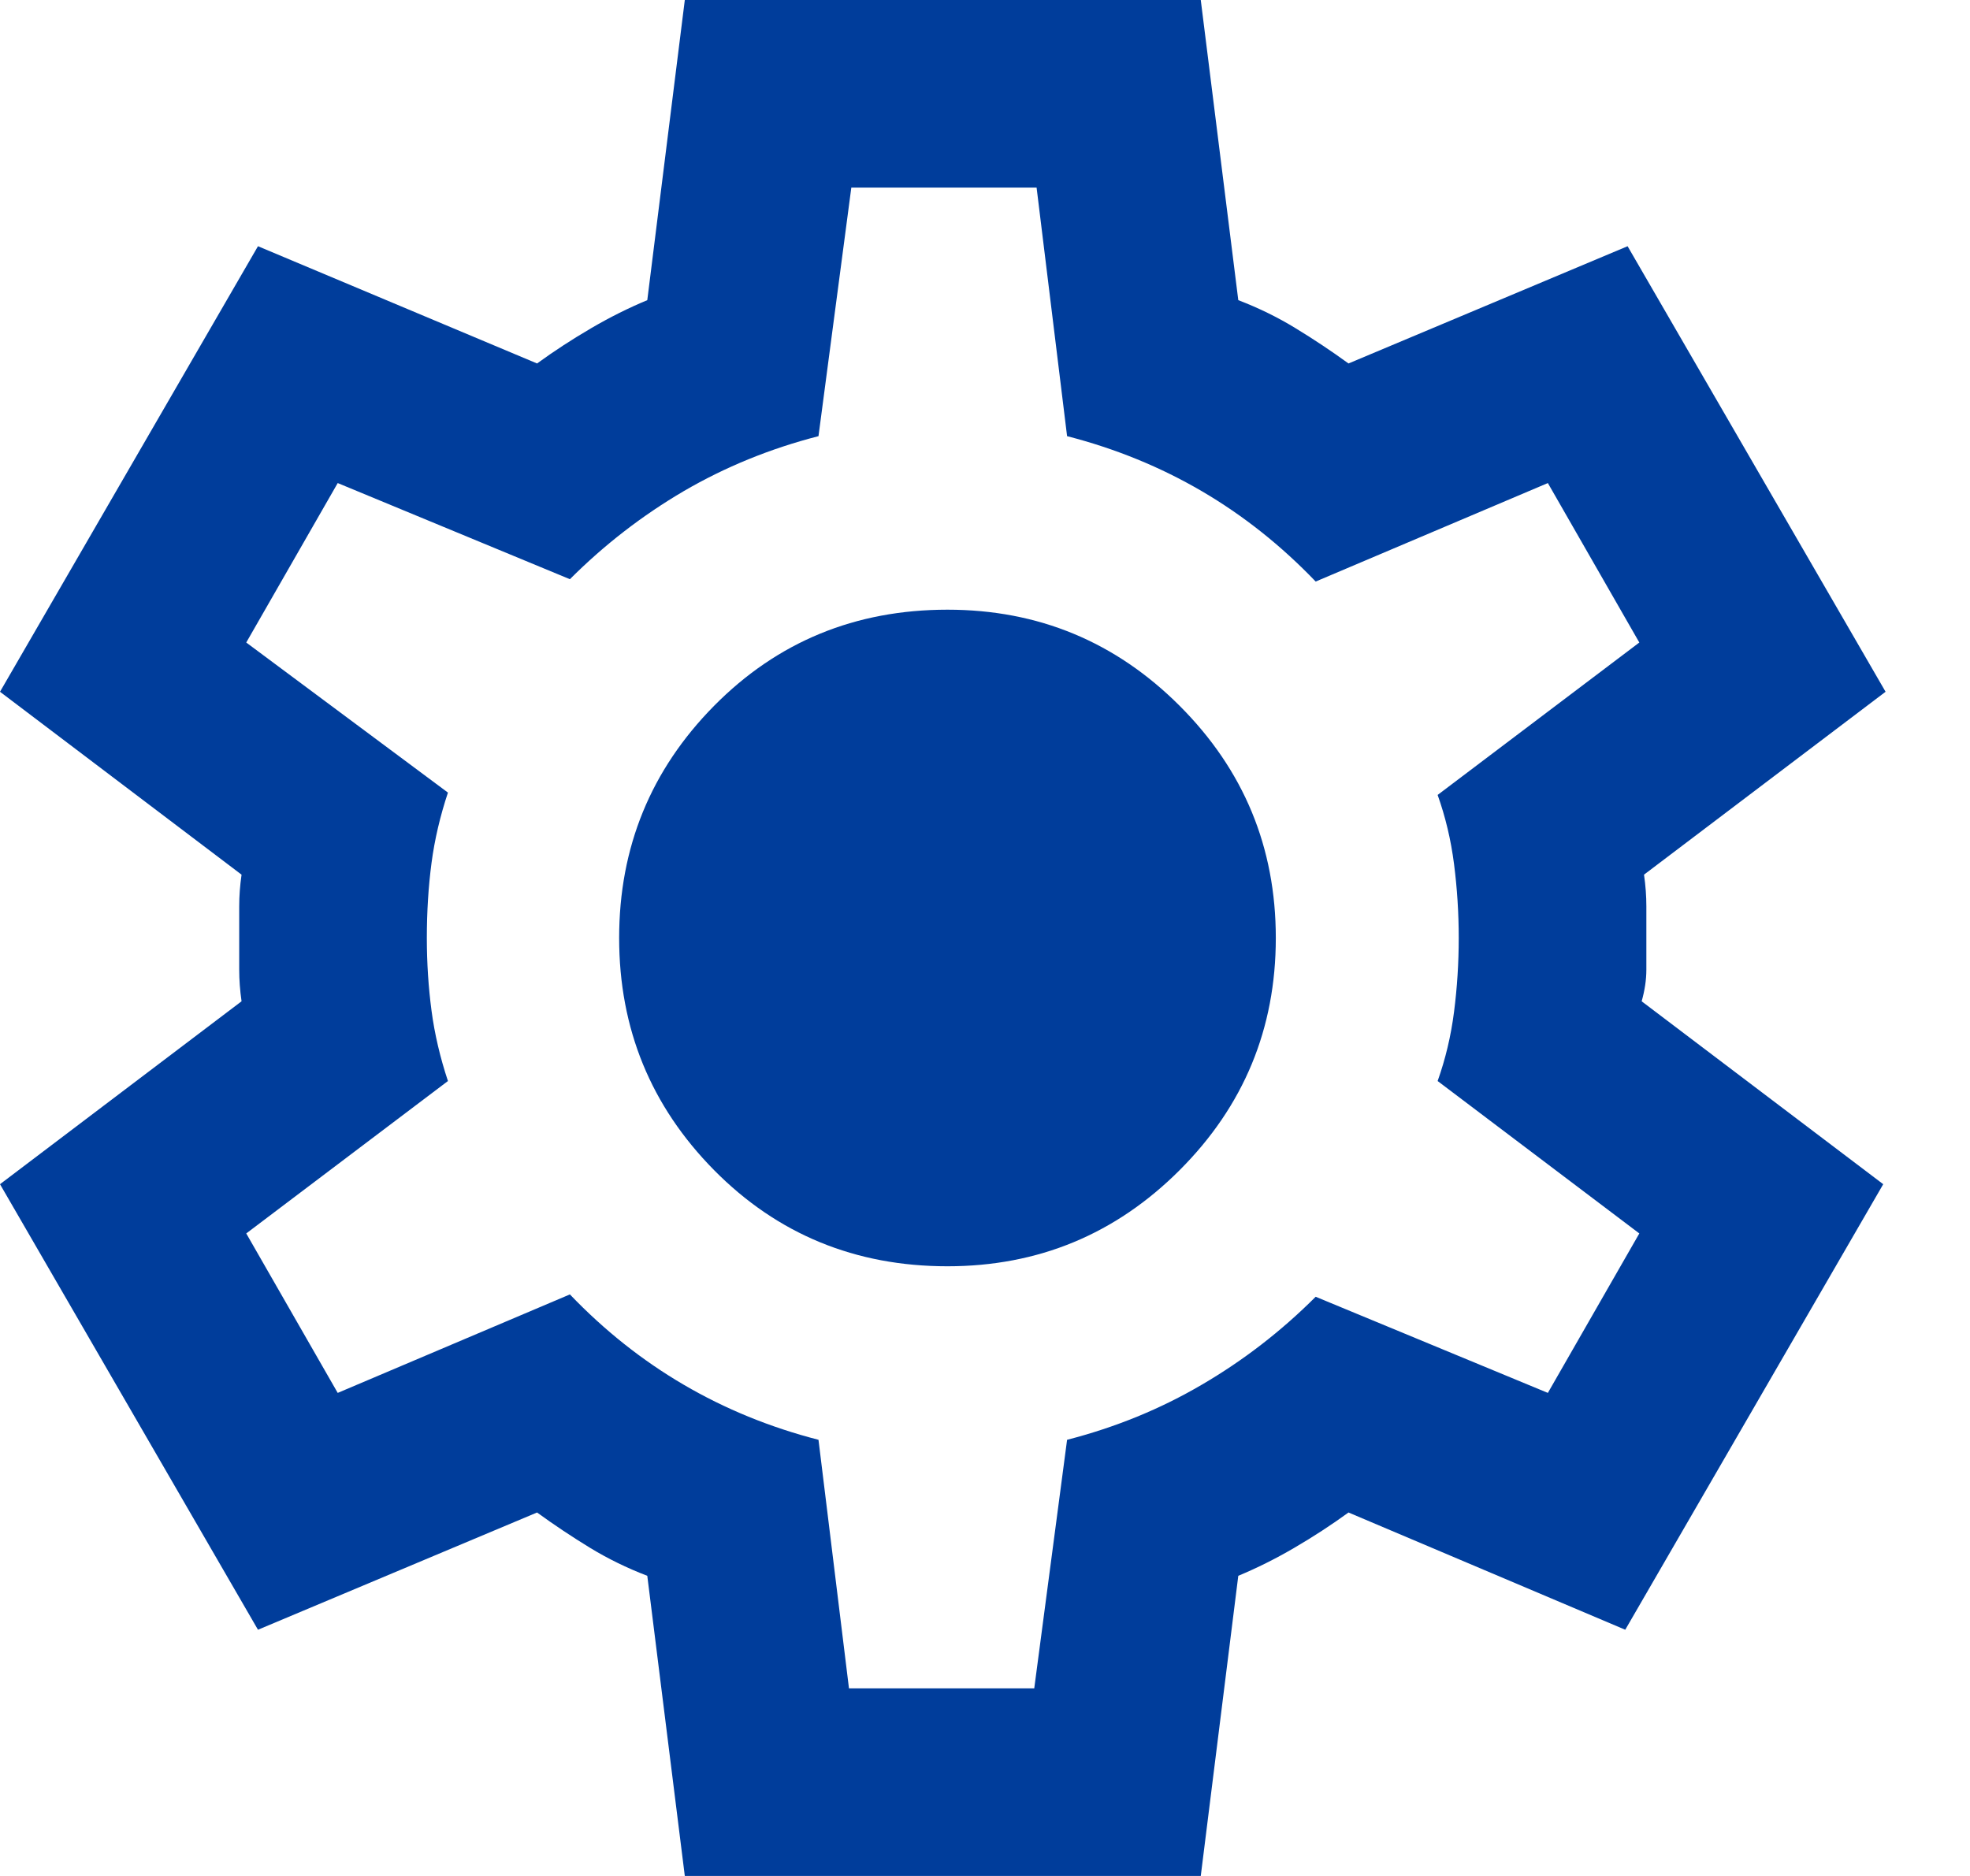
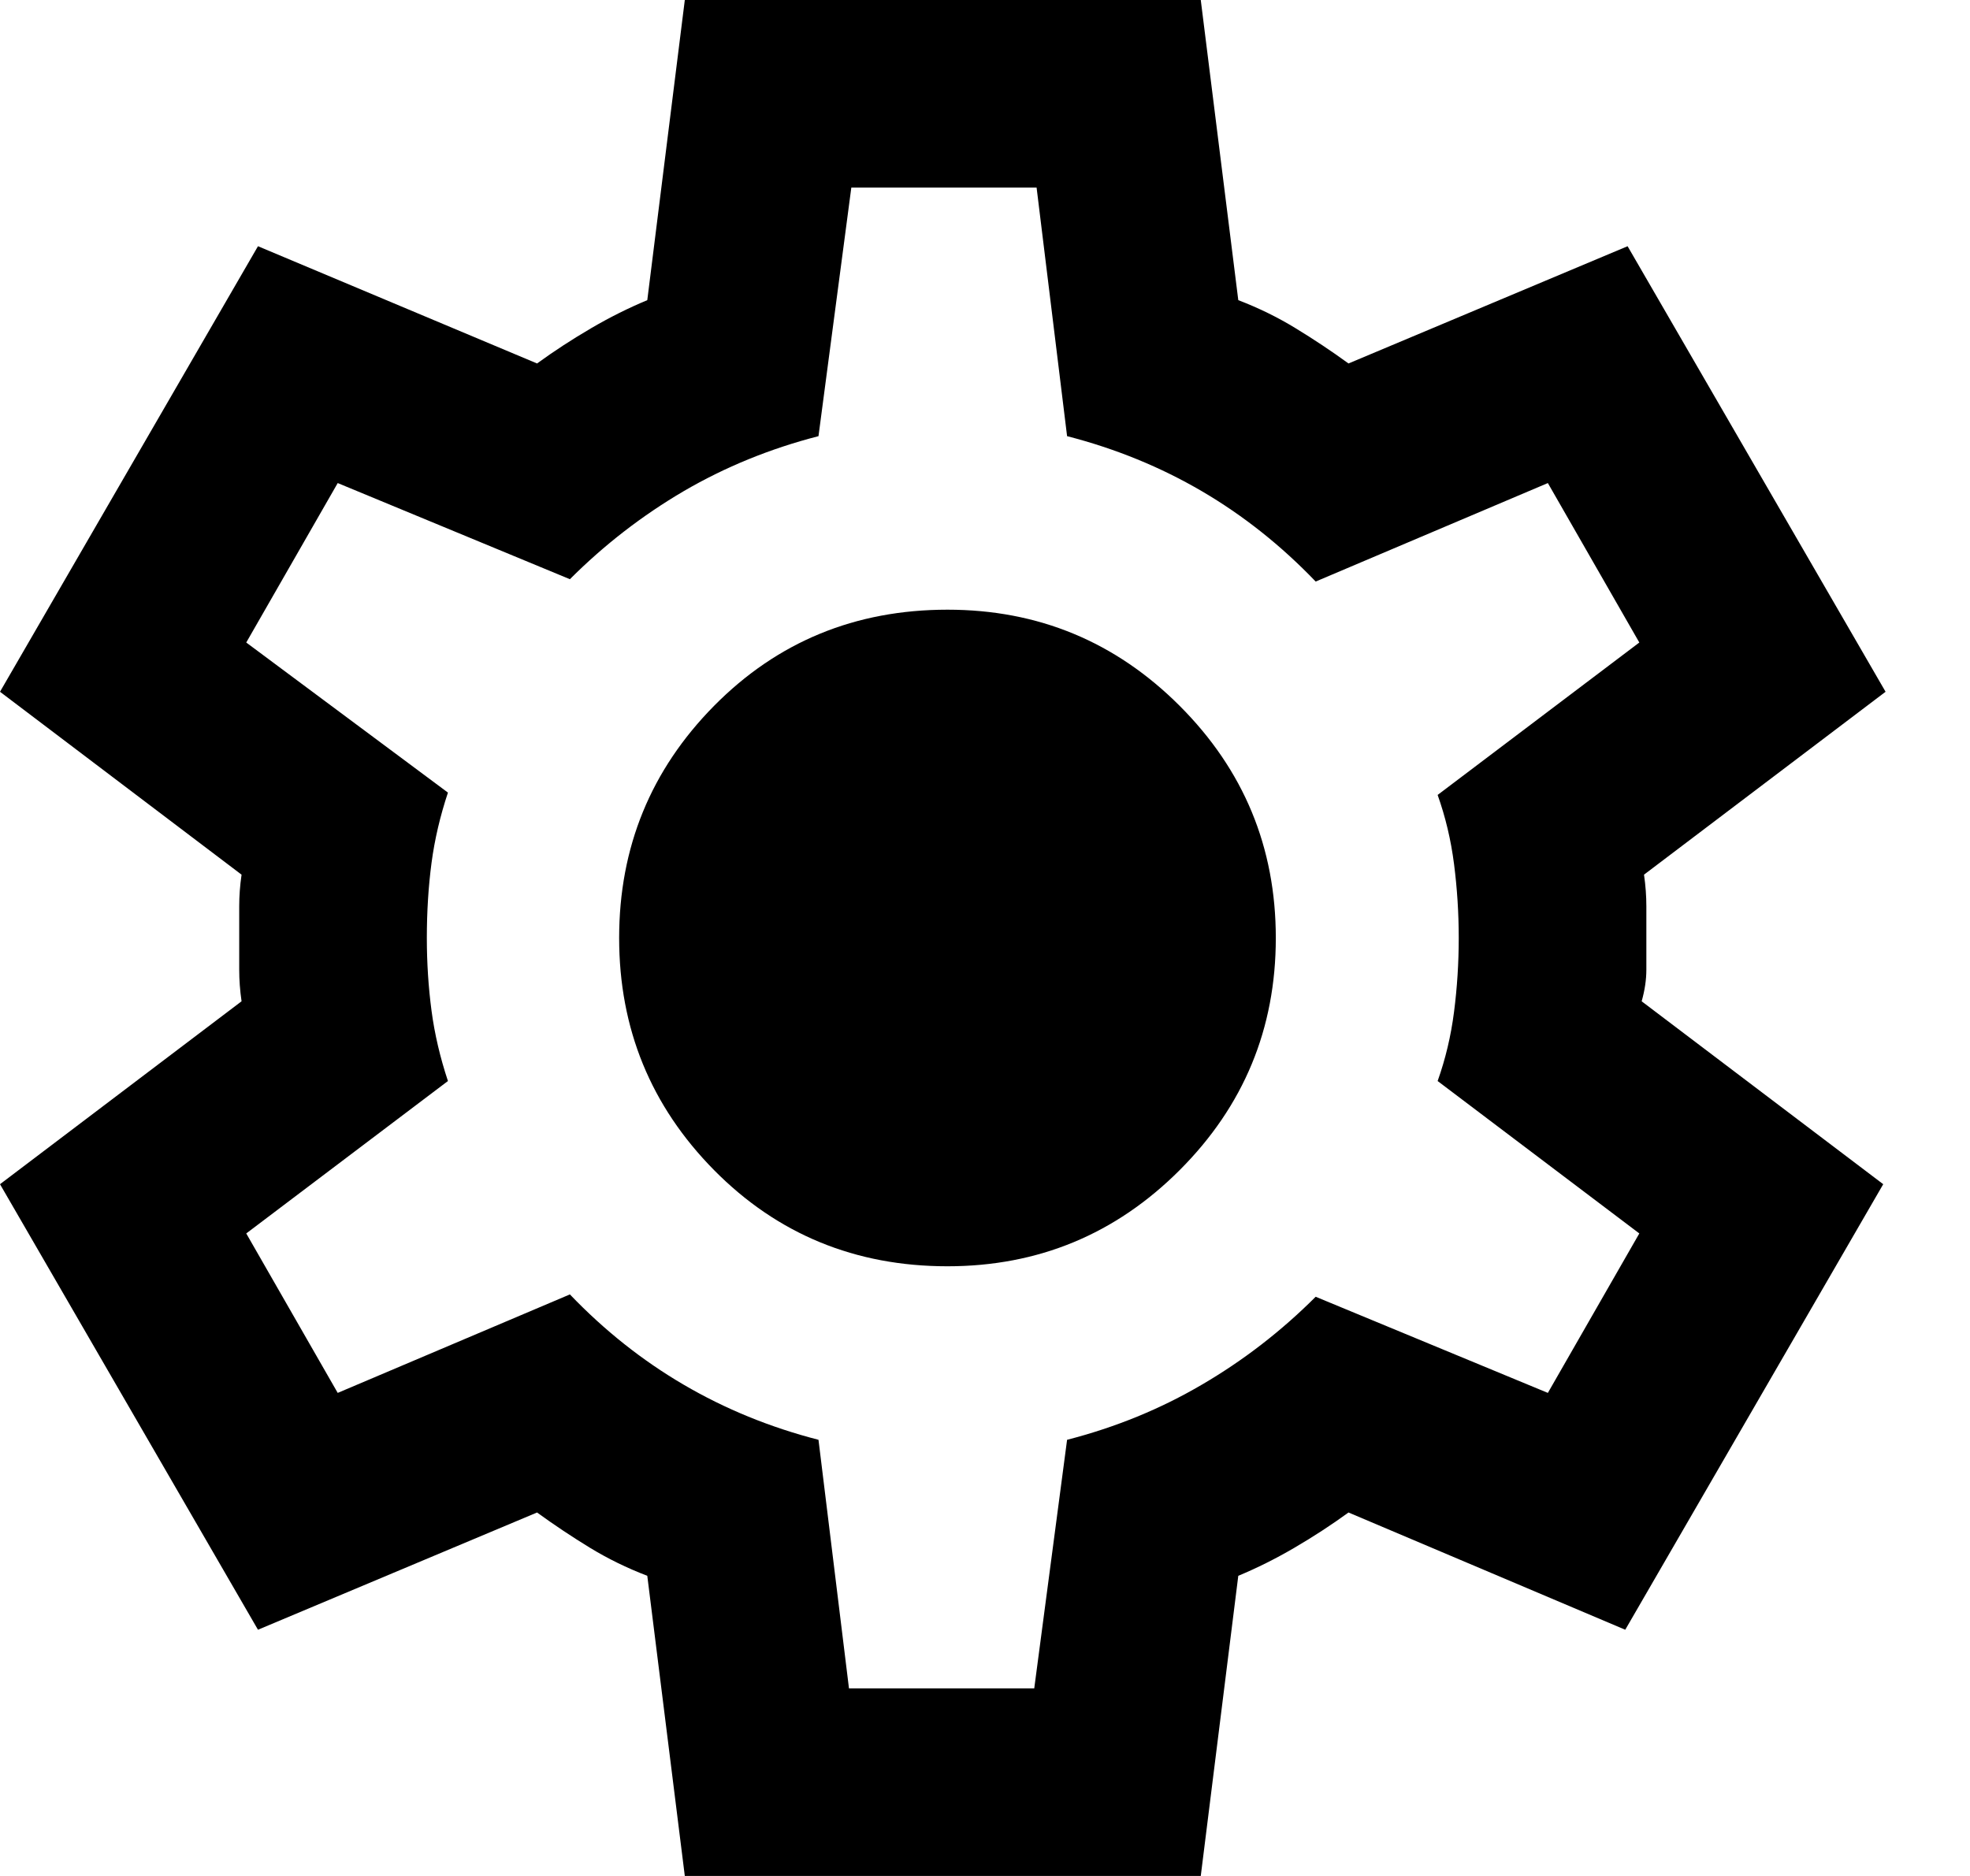
<svg xmlns="http://www.w3.org/2000/svg" width="21" height="20" viewBox="0 0 21 20" fill="none">
-   <path d="M7.3 20L6.9 16.8C6.683 16.717 6.479 16.617 6.287 16.5C6.096 16.383 5.908 16.258 5.725 16.125L2.75 17.375L0 12.625L2.575 10.675C2.558 10.558 2.55 10.446 2.55 10.338C2.55 10.229 2.55 10.117 2.55 10C2.55 9.883 2.55 9.771 2.55 9.662C2.55 9.554 2.558 9.442 2.575 9.325L0 7.375L2.75 2.625L5.725 3.875C5.908 3.742 6.1 3.617 6.3 3.5C6.5 3.383 6.7 3.283 6.9 3.2L7.3 0H12.8L13.2 3.2C13.417 3.283 13.621 3.383 13.812 3.5C14.004 3.617 14.192 3.742 14.375 3.875L17.35 2.625L20.1 7.375L17.525 9.325C17.542 9.442 17.55 9.554 17.55 9.662C17.55 9.771 17.55 9.883 17.55 10C17.55 10.117 17.55 10.229 17.55 10.338C17.55 10.446 17.533 10.558 17.5 10.675L20.075 12.625L17.325 17.375L14.375 16.125C14.192 16.258 14 16.383 13.8 16.5C13.6 16.617 13.4 16.717 13.2 16.8L12.8 20H7.3ZM9.05 18H11.025L11.375 15.35C11.892 15.217 12.371 15.021 12.812 14.762C13.254 14.504 13.658 14.192 14.025 13.825L16.5 14.85L17.475 13.15L15.325 11.525C15.408 11.292 15.467 11.046 15.5 10.787C15.533 10.529 15.55 10.267 15.55 10C15.55 9.733 15.533 9.471 15.5 9.213C15.467 8.954 15.408 8.708 15.325 8.475L17.475 6.85L16.5 5.15L14.025 6.2C13.658 5.817 13.254 5.496 12.812 5.237C12.371 4.979 11.892 4.783 11.375 4.65L11.05 2H9.075L8.725 4.65C8.208 4.783 7.729 4.979 7.287 5.237C6.846 5.496 6.442 5.808 6.075 6.175L3.6 5.15L2.625 6.85L4.775 8.45C4.692 8.7 4.633 8.95 4.6 9.2C4.567 9.45 4.55 9.717 4.55 10C4.55 10.267 4.567 10.525 4.6 10.775C4.633 11.025 4.692 11.275 4.775 11.525L2.625 13.15L3.6 14.85L6.075 13.8C6.442 14.183 6.846 14.504 7.287 14.762C7.729 15.021 8.208 15.217 8.725 15.35L9.05 18ZM10.1 13.5C11.067 13.5 11.892 13.158 12.575 12.475C13.258 11.792 13.6 10.967 13.6 10C13.6 9.033 13.258 8.208 12.575 7.525C11.892 6.842 11.067 6.5 10.1 6.5C9.117 6.5 8.287 6.842 7.612 7.525C6.938 8.208 6.6 9.033 6.6 10C6.6 10.967 6.938 11.792 7.612 12.475C8.287 13.158 9.117 13.5 10.1 13.5Z" fill="#003D9B" />
+   <path d="M7.3 20L6.9 16.8C6.683 16.717 6.479 16.617 6.287 16.5C6.096 16.383 5.908 16.258 5.725 16.125L2.75 17.375L0 12.625L2.575 10.675C2.558 10.558 2.55 10.446 2.55 10.338C2.55 10.229 2.55 10.117 2.55 10C2.55 9.883 2.55 9.771 2.55 9.662C2.55 9.554 2.558 9.442 2.575 9.325L0 7.375L2.75 2.625L5.725 3.875C5.908 3.742 6.1 3.617 6.3 3.5C6.5 3.383 6.7 3.283 6.9 3.2L7.3 0H12.8L13.2 3.2C13.417 3.283 13.621 3.383 13.812 3.5C14.004 3.617 14.192 3.742 14.375 3.875L17.35 2.625L20.1 7.375L17.525 9.325C17.542 9.442 17.55 9.554 17.55 9.662C17.55 9.771 17.55 9.883 17.55 10C17.55 10.117 17.55 10.229 17.55 10.338C17.55 10.446 17.533 10.558 17.5 10.675L20.075 12.625L17.325 17.375L14.375 16.125C14.192 16.258 14 16.383 13.8 16.5C13.6 16.617 13.4 16.717 13.2 16.8L12.8 20H7.3ZM9.05 18H11.025L11.375 15.35C11.892 15.217 12.371 15.021 12.812 14.762C13.254 14.504 13.658 14.192 14.025 13.825L16.5 14.85L17.475 13.15L15.325 11.525C15.408 11.292 15.467 11.046 15.5 10.787C15.533 10.529 15.55 10.267 15.55 10C15.55 9.733 15.533 9.471 15.5 9.213C15.467 8.954 15.408 8.708 15.325 8.475L17.475 6.85L16.5 5.15L14.025 6.2C13.658 5.817 13.254 5.496 12.812 5.237C12.371 4.979 11.892 4.783 11.375 4.65L11.05 2H9.075L8.725 4.65C8.208 4.783 7.729 4.979 7.287 5.237C6.846 5.496 6.442 5.808 6.075 6.175L3.6 5.15L2.625 6.85L4.775 8.45C4.692 8.7 4.633 8.95 4.6 9.2C4.567 9.45 4.55 9.717 4.55 10C4.55 10.267 4.567 10.525 4.6 10.775C4.633 11.025 4.692 11.275 4.775 11.525L2.625 13.15L3.6 14.85L6.075 13.8C6.442 14.183 6.846 14.504 7.287 14.762C7.729 15.021 8.208 15.217 8.725 15.35L9.05 18ZM10.1 13.5C11.067 13.5 11.892 13.158 12.575 12.475C13.258 11.792 13.6 10.967 13.6 10C13.6 9.033 13.258 8.208 12.575 7.525C11.892 6.842 11.067 6.5 10.1 6.5C9.117 6.5 8.287 6.842 7.612 7.525C6.938 8.208 6.6 9.033 6.6 10C6.6 10.967 6.938 11.792 7.612 12.475C8.287 13.158 9.117 13.5 10.1 13.5Z" fill="currentColor" />
</svg>
